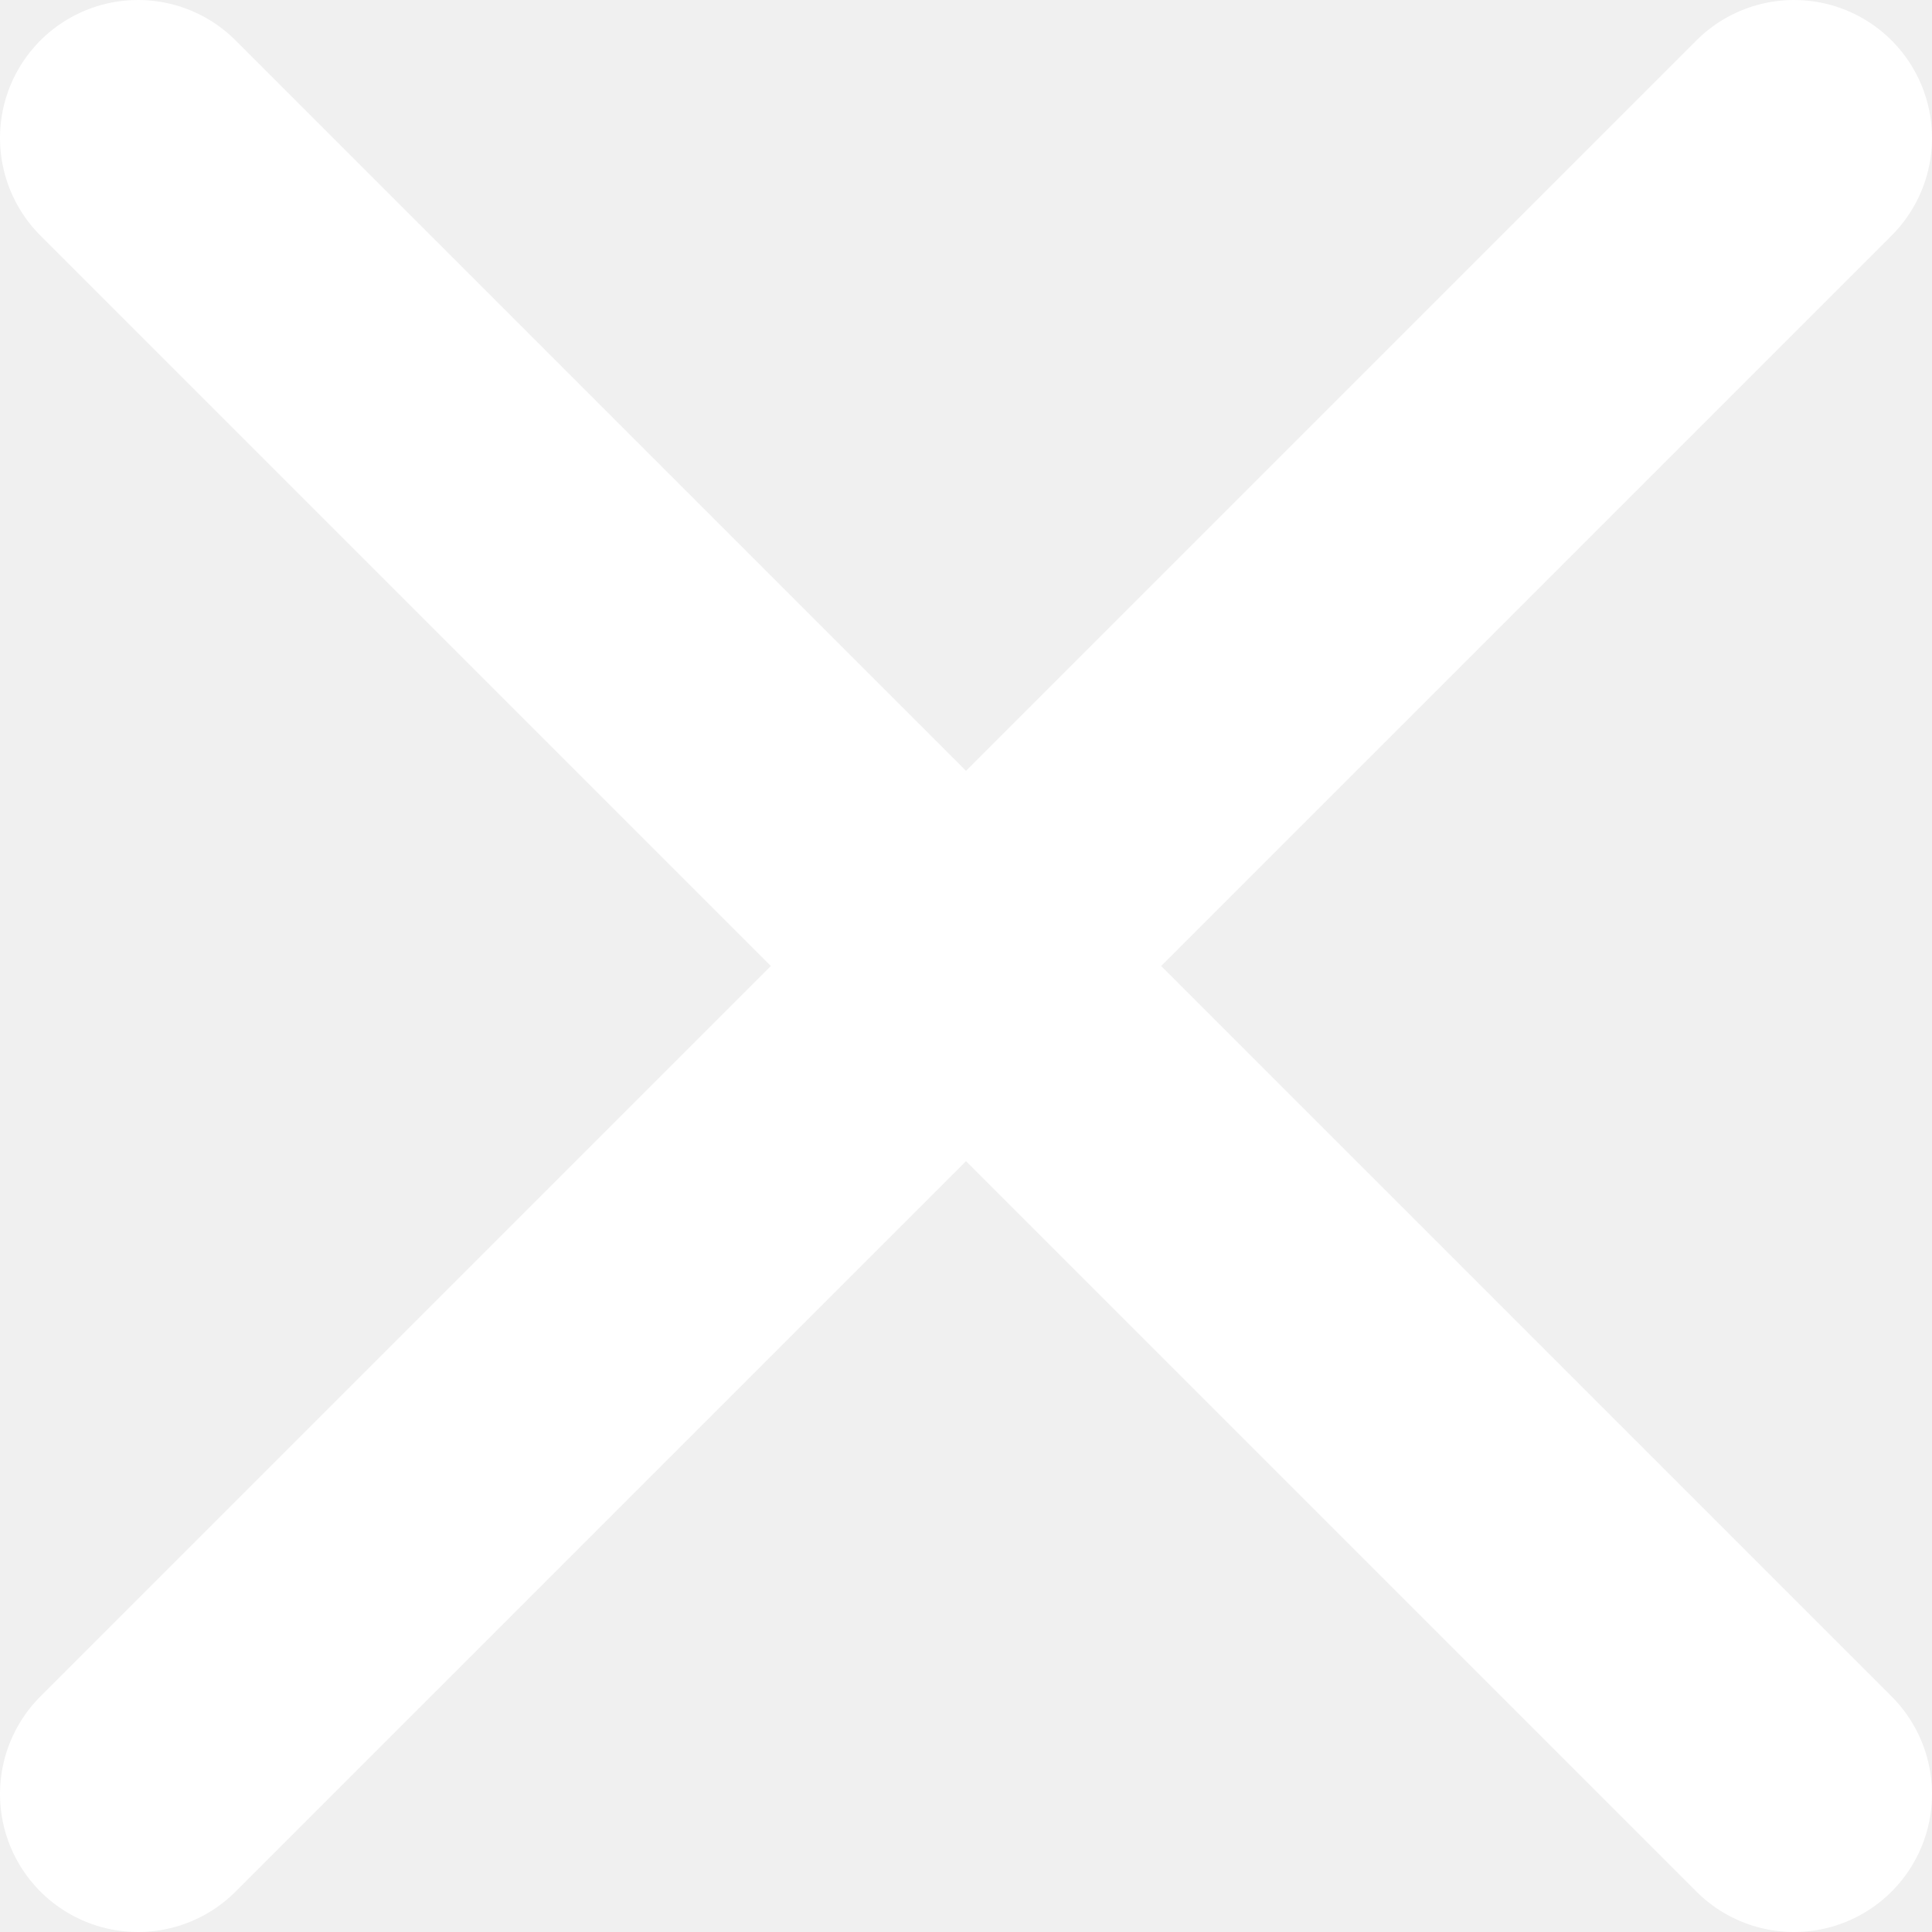
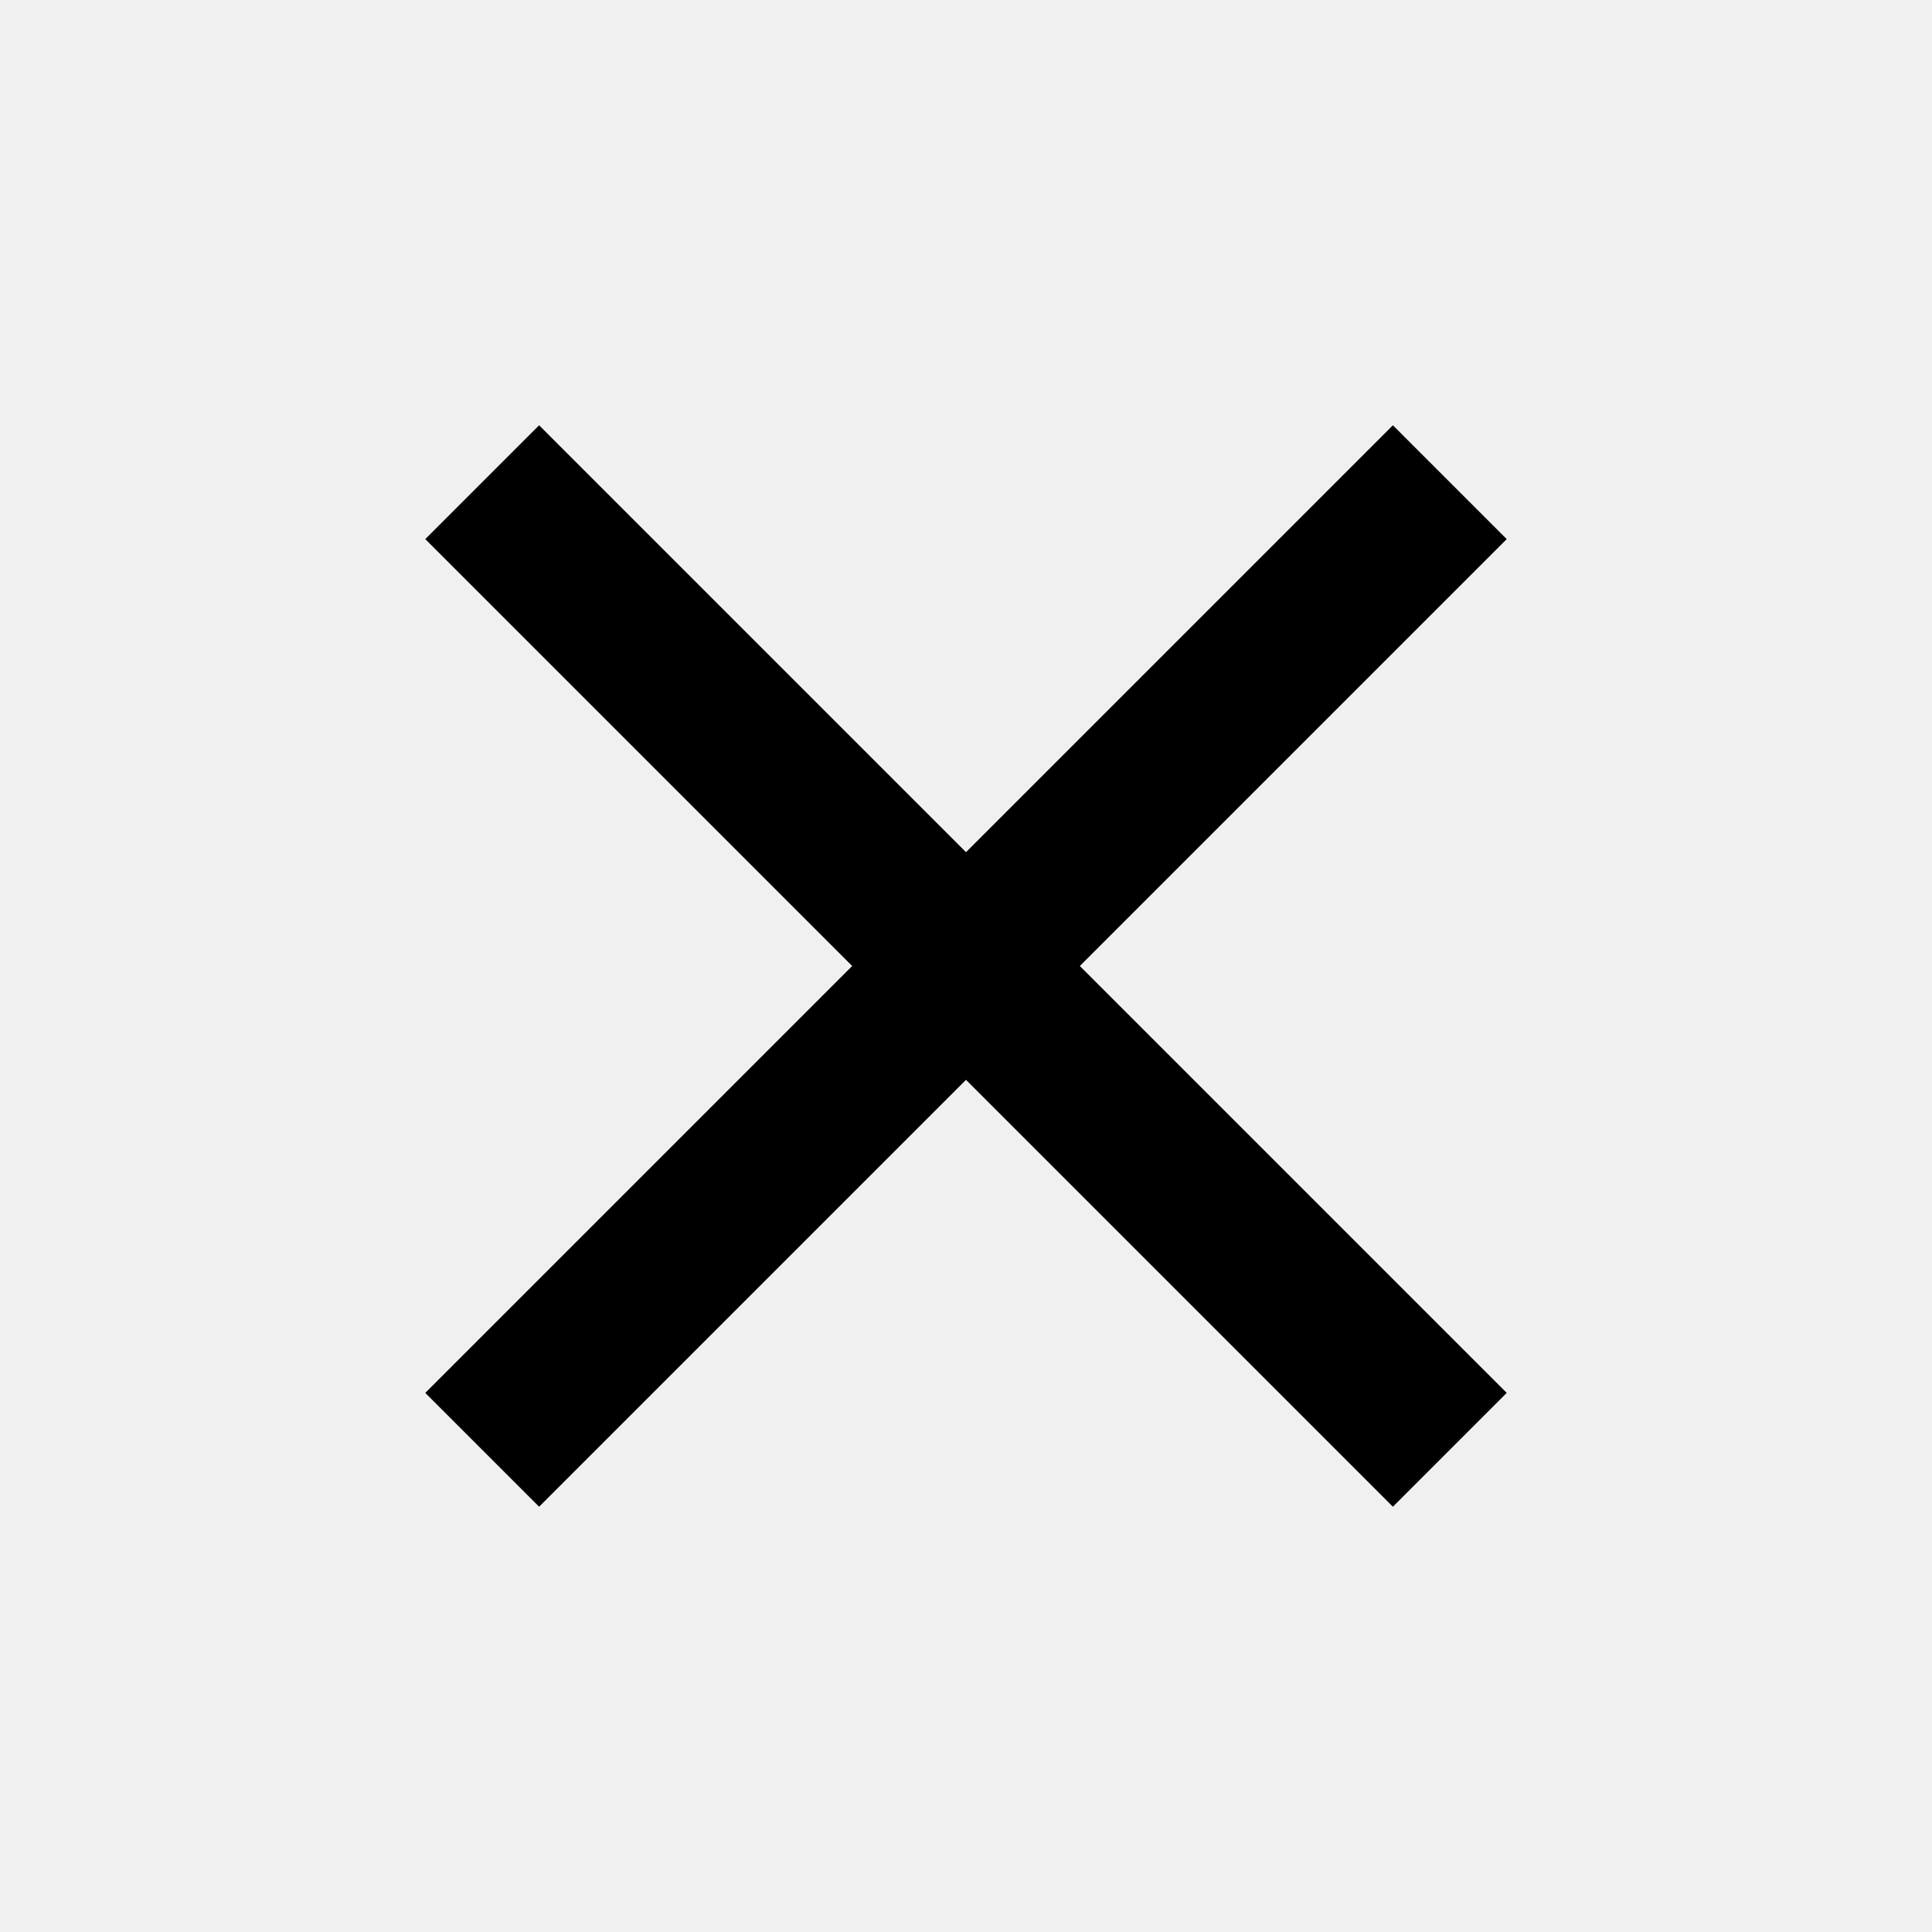
- <svg xmlns="http://www.w3.org/2000/svg" width="14" height="14" viewBox="0 0 14 14" fill="none">
-   <path d="M13 13L7 7M7 7L1 1M7 7L13 1M7 7L1 13" stroke="white" stroke-width="2" stroke-linecap="round" stroke-linejoin="round" />
+ <svg xmlns="http://www.w3.org/2000/svg" width="24" height="24" viewBox="0 0 24 24">
+   <g id="close">
+     <path id="x" d="M18.717 6.697l-1.414-1.414-5.303 5.303-5.303-5.303-1.414 1.414 5.303 5.303-5.303 5.303 1.414 1.414 5.303-5.303 5.303 5.303 1.414-1.414-5.303-5.303z" />
+   </g>
</svg>
